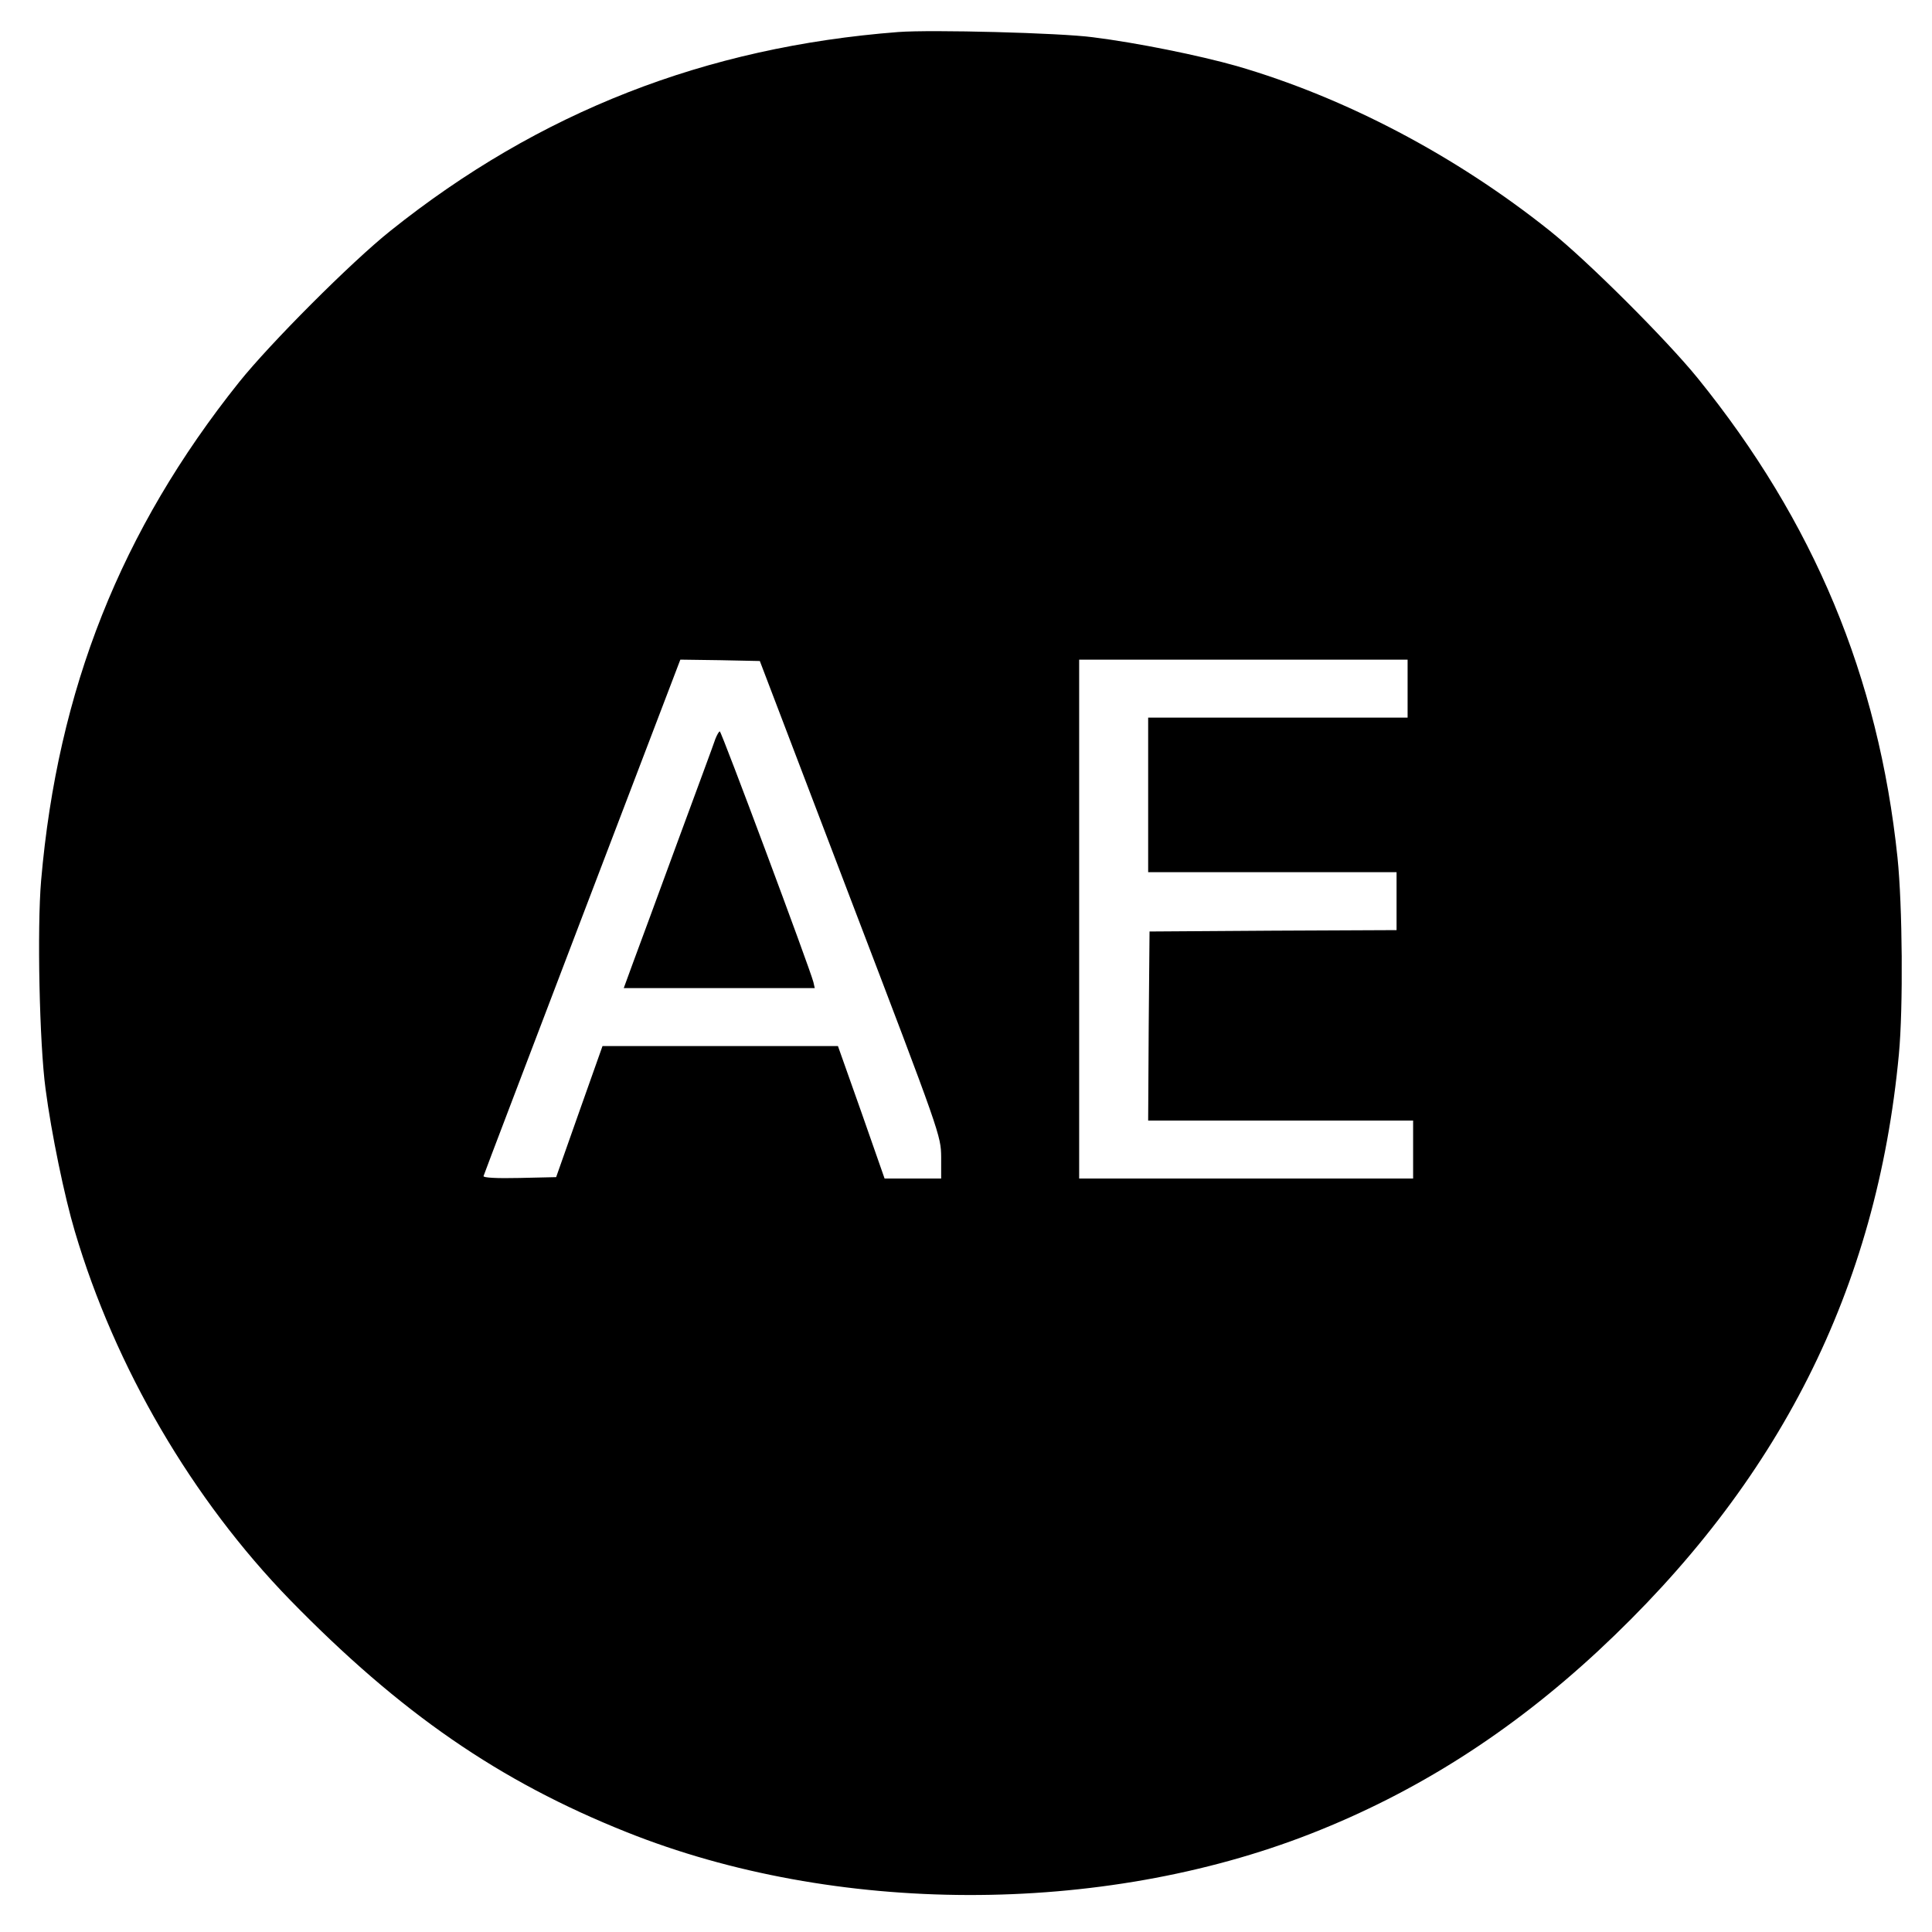
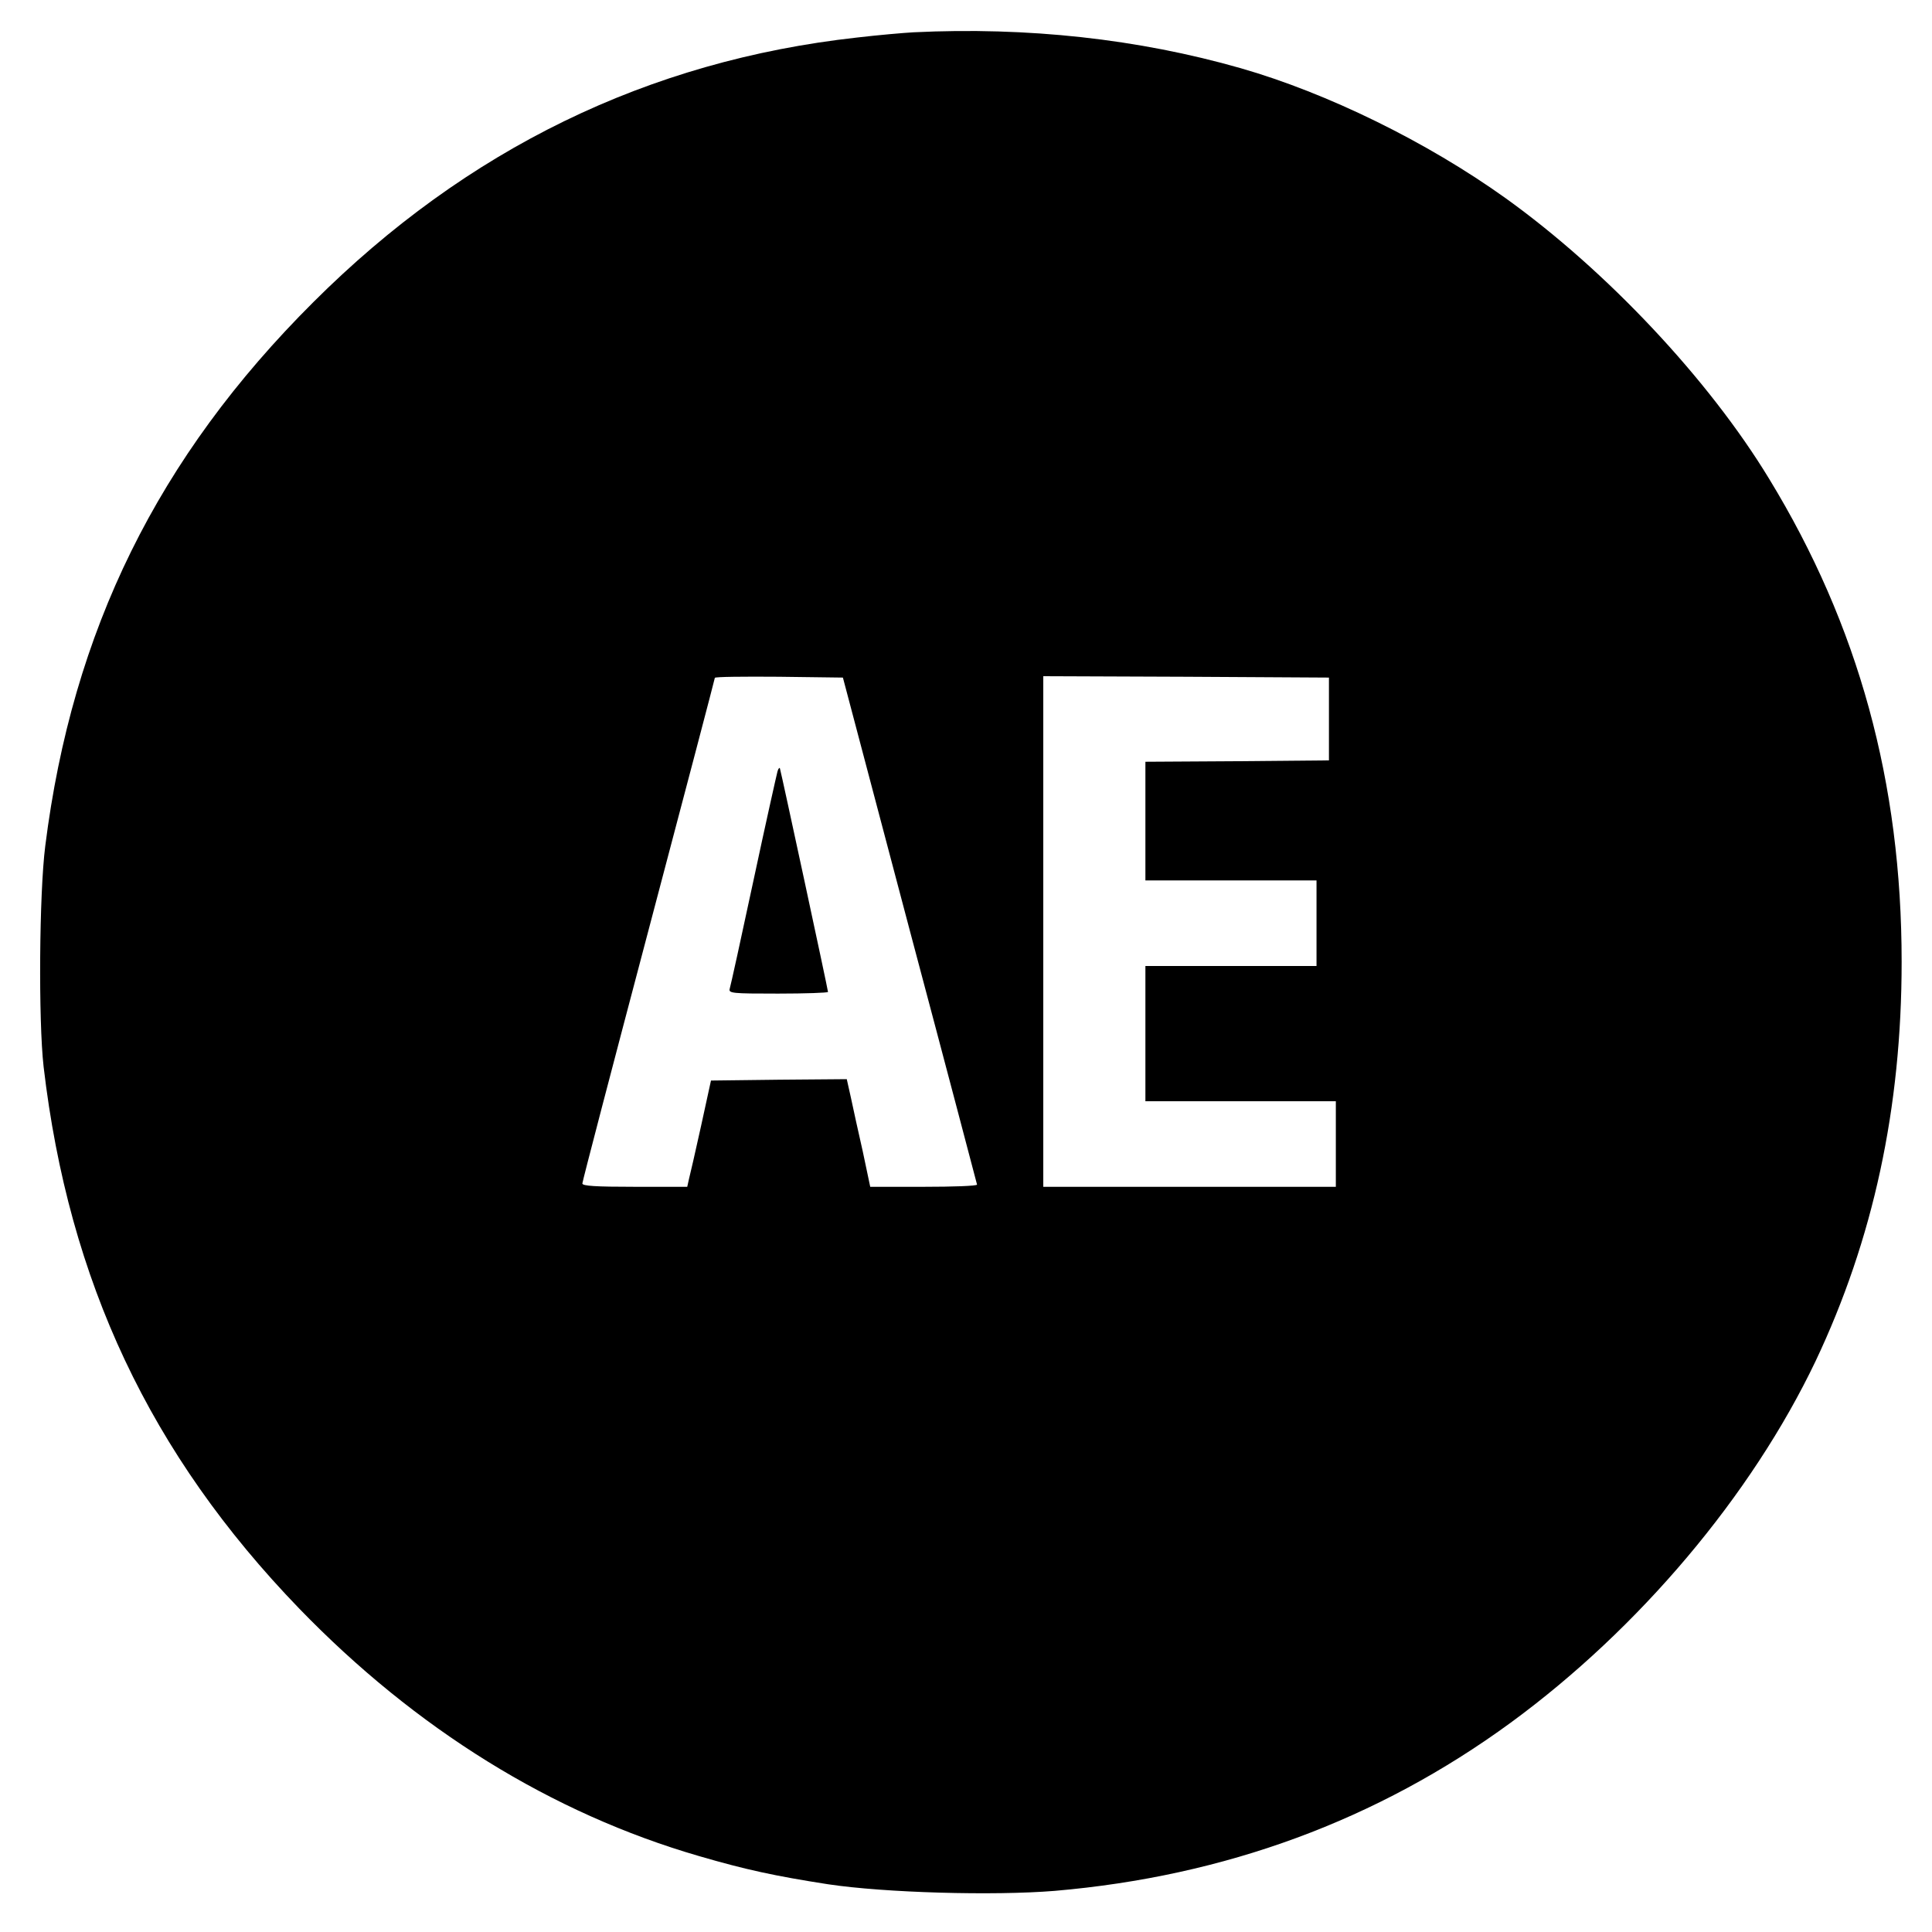
<svg xmlns="http://www.w3.org/2000/svg" version="1.0" width="700pt" height="700pt" viewBox="0 0 700 700" preserveAspectRatio="xMidYMid meet">
  <g transform="translate(0,700) scale(0.1,-0.1)" fill="#000000" stroke="none">
-     <path d="M3255 6884 c-700 -54 -1302 -290 -1840 -720 -143 -114 -437 -409 -549 -549 -428 -536 -657 -1113 -717 -1805 -15 -173 -6 -593 16 -755 21 -161 69 -392 106 -516 146 -494 426 -972 780 -1336 400 -410 758 -657 1219 -841 755 -302 1718 -304 2479 -6 383 150 723 367 1041 662 657 611 1010 1311 1090 2162 16 169 13 540 -5 713 -69 656 -303 1217 -724 1737 -112 138 -398 424 -536 534 -342 273 -742 483 -1135 597 -134 38 -360 84 -520 104 -119 16 -586 28 -705 19z m-174 -3139 c328 -858 328 -860 329 -937 l0 -78 -102 0 -103 0 -84 240 -85 240 -426 0 -427 0 -84 -237 -84 -238 -133 -3 c-83 -2 -133 1 -130 7 1 5 163 429 358 941 l355 930 144 -2 144 -3 328 -860z m2019 760 l0 -105 -470 0 -470 0 0 -280 0 -280 450 0 450 0 0 -105 0 -105 -447 -2 -448 -3 -3 -342 -2 -343 480 0 480 0 0 -105 0 -105 -605 0 -605 0 0 940 0 940 595 0 595 0 0 -105z" />
-     <path d="M2592 4323 c-5 -16 -67 -183 -137 -373 -70 -190 -142 -387 -161 -437 l-34 -93 346 0 346 0 -5 22 c-14 53 -333 908 -339 908 -3 0 -10 -12 -16 -27z" />
+     <path d="M3310 6883 c-36 -2 -128 -10 -205 -19 -757 -84 -1414 -404 -1970 -959 -563 -561 -873 -1190 -971 -1970 -22 -173 -25 -633 -6 -800 91 -777 386 -1404 926 -1963 423 -437 915 -742 1449 -897 168 -49 274 -72 467 -102 206 -31 600 -42 821 -24 618 53 1169 256 1652 609 466 341 873 824 1105 1310 209 441 312 917 312 1447 0 649 -156 1219 -480 1750 -219 361 -590 755 -955 1017 -285 204 -646 381 -960 471 -371 106 -772 150 -1185 130z m-14 -3253 c134 -503 243 -918 244 -922 0 -5 -87 -8 -193 -8 l-194 0 -27 128 c-16 70 -35 157 -43 195 l-15 67 -246 -2 -246 -3 -36 -165 c-20 -91 -40 -178 -44 -193 l-6 -27 -190 0 c-142 0 -190 3 -190 12 0 7 108 420 240 919 132 499 240 910 240 913 0 4 104 5 232 4 l232 -3 242 -915z m1519 765 l0 -150 -332 -3 -333 -2 0 -215 0 -215 310 0 310 0 0 -155 0 -155 -310 0 -310 0 0 -245 0 -245 345 0 345 0 0 -155 0 -155 -530 0 -530 0 0 925 0 925 518 -2 517 -3 0 -150z" />
+     <path d="M2817 4205 c-3 -11 -43 -189 -87 -395 -44 -206 -83 -383 -86 -392 -5 -17 8 -18 175 -18 100 0 181 3 181 6 0 8 -169 793 -174 809 -1 6 -6 1 -9 -10z" />
  </g>
</svg>
